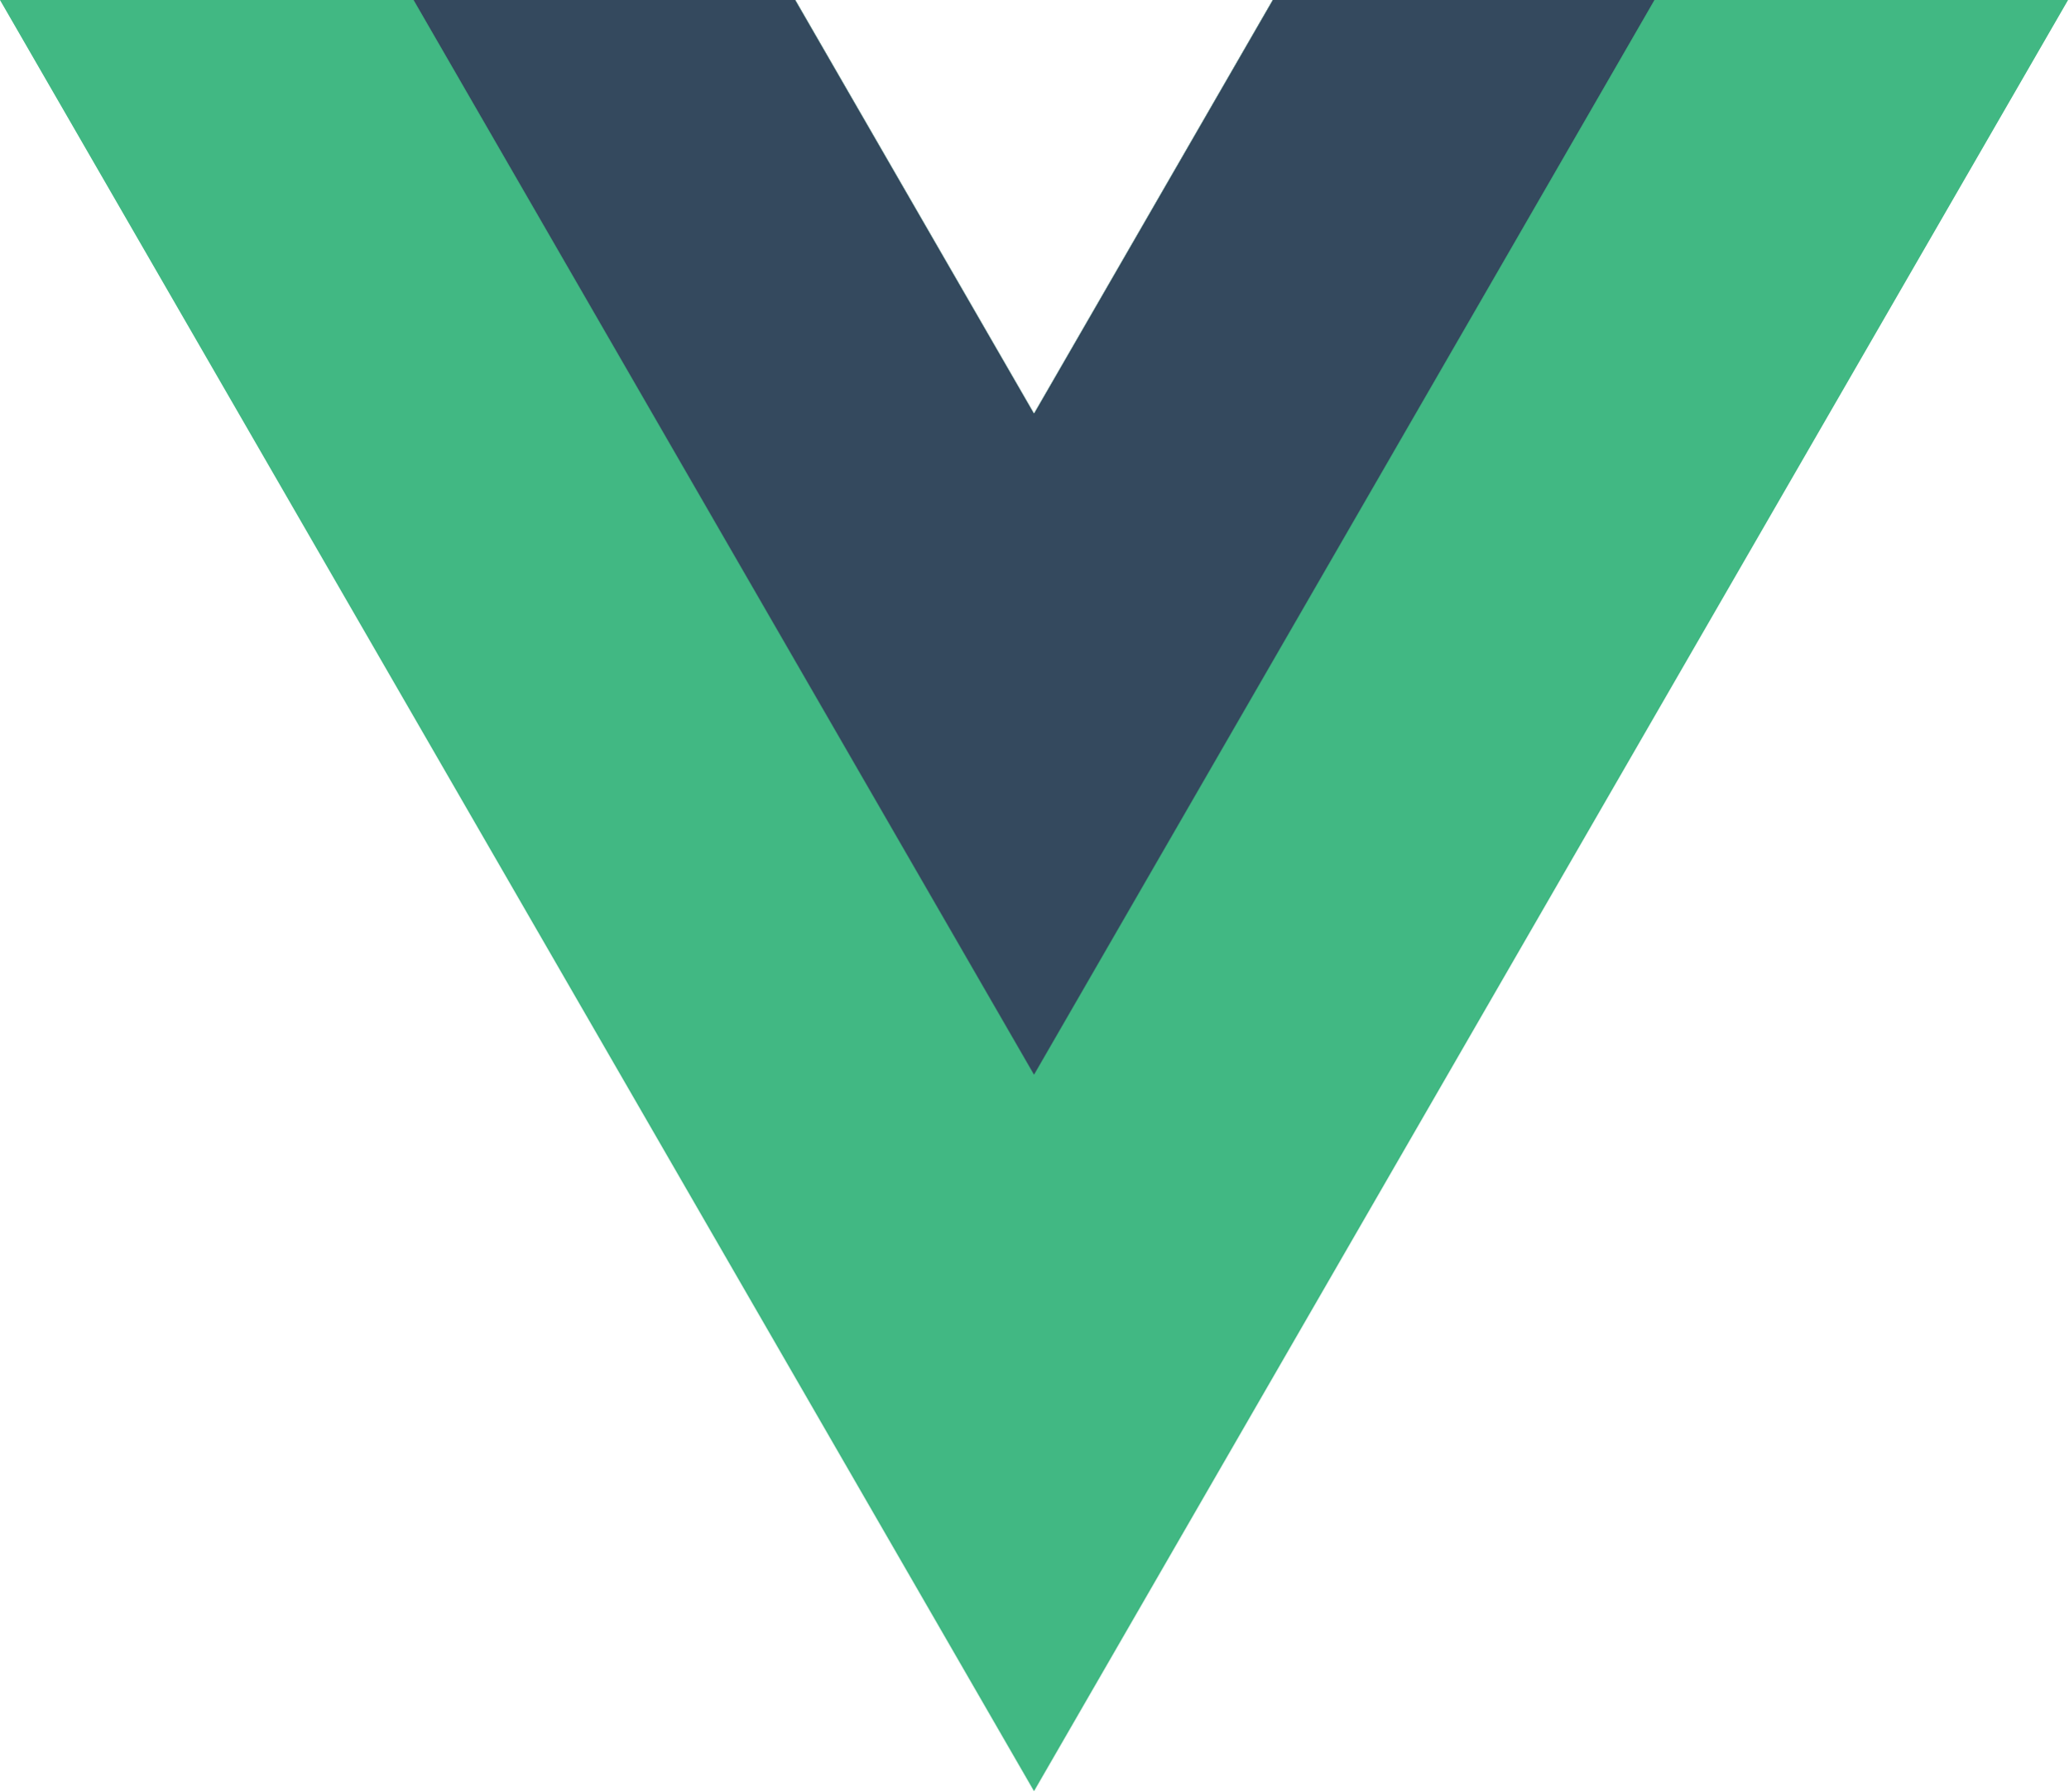
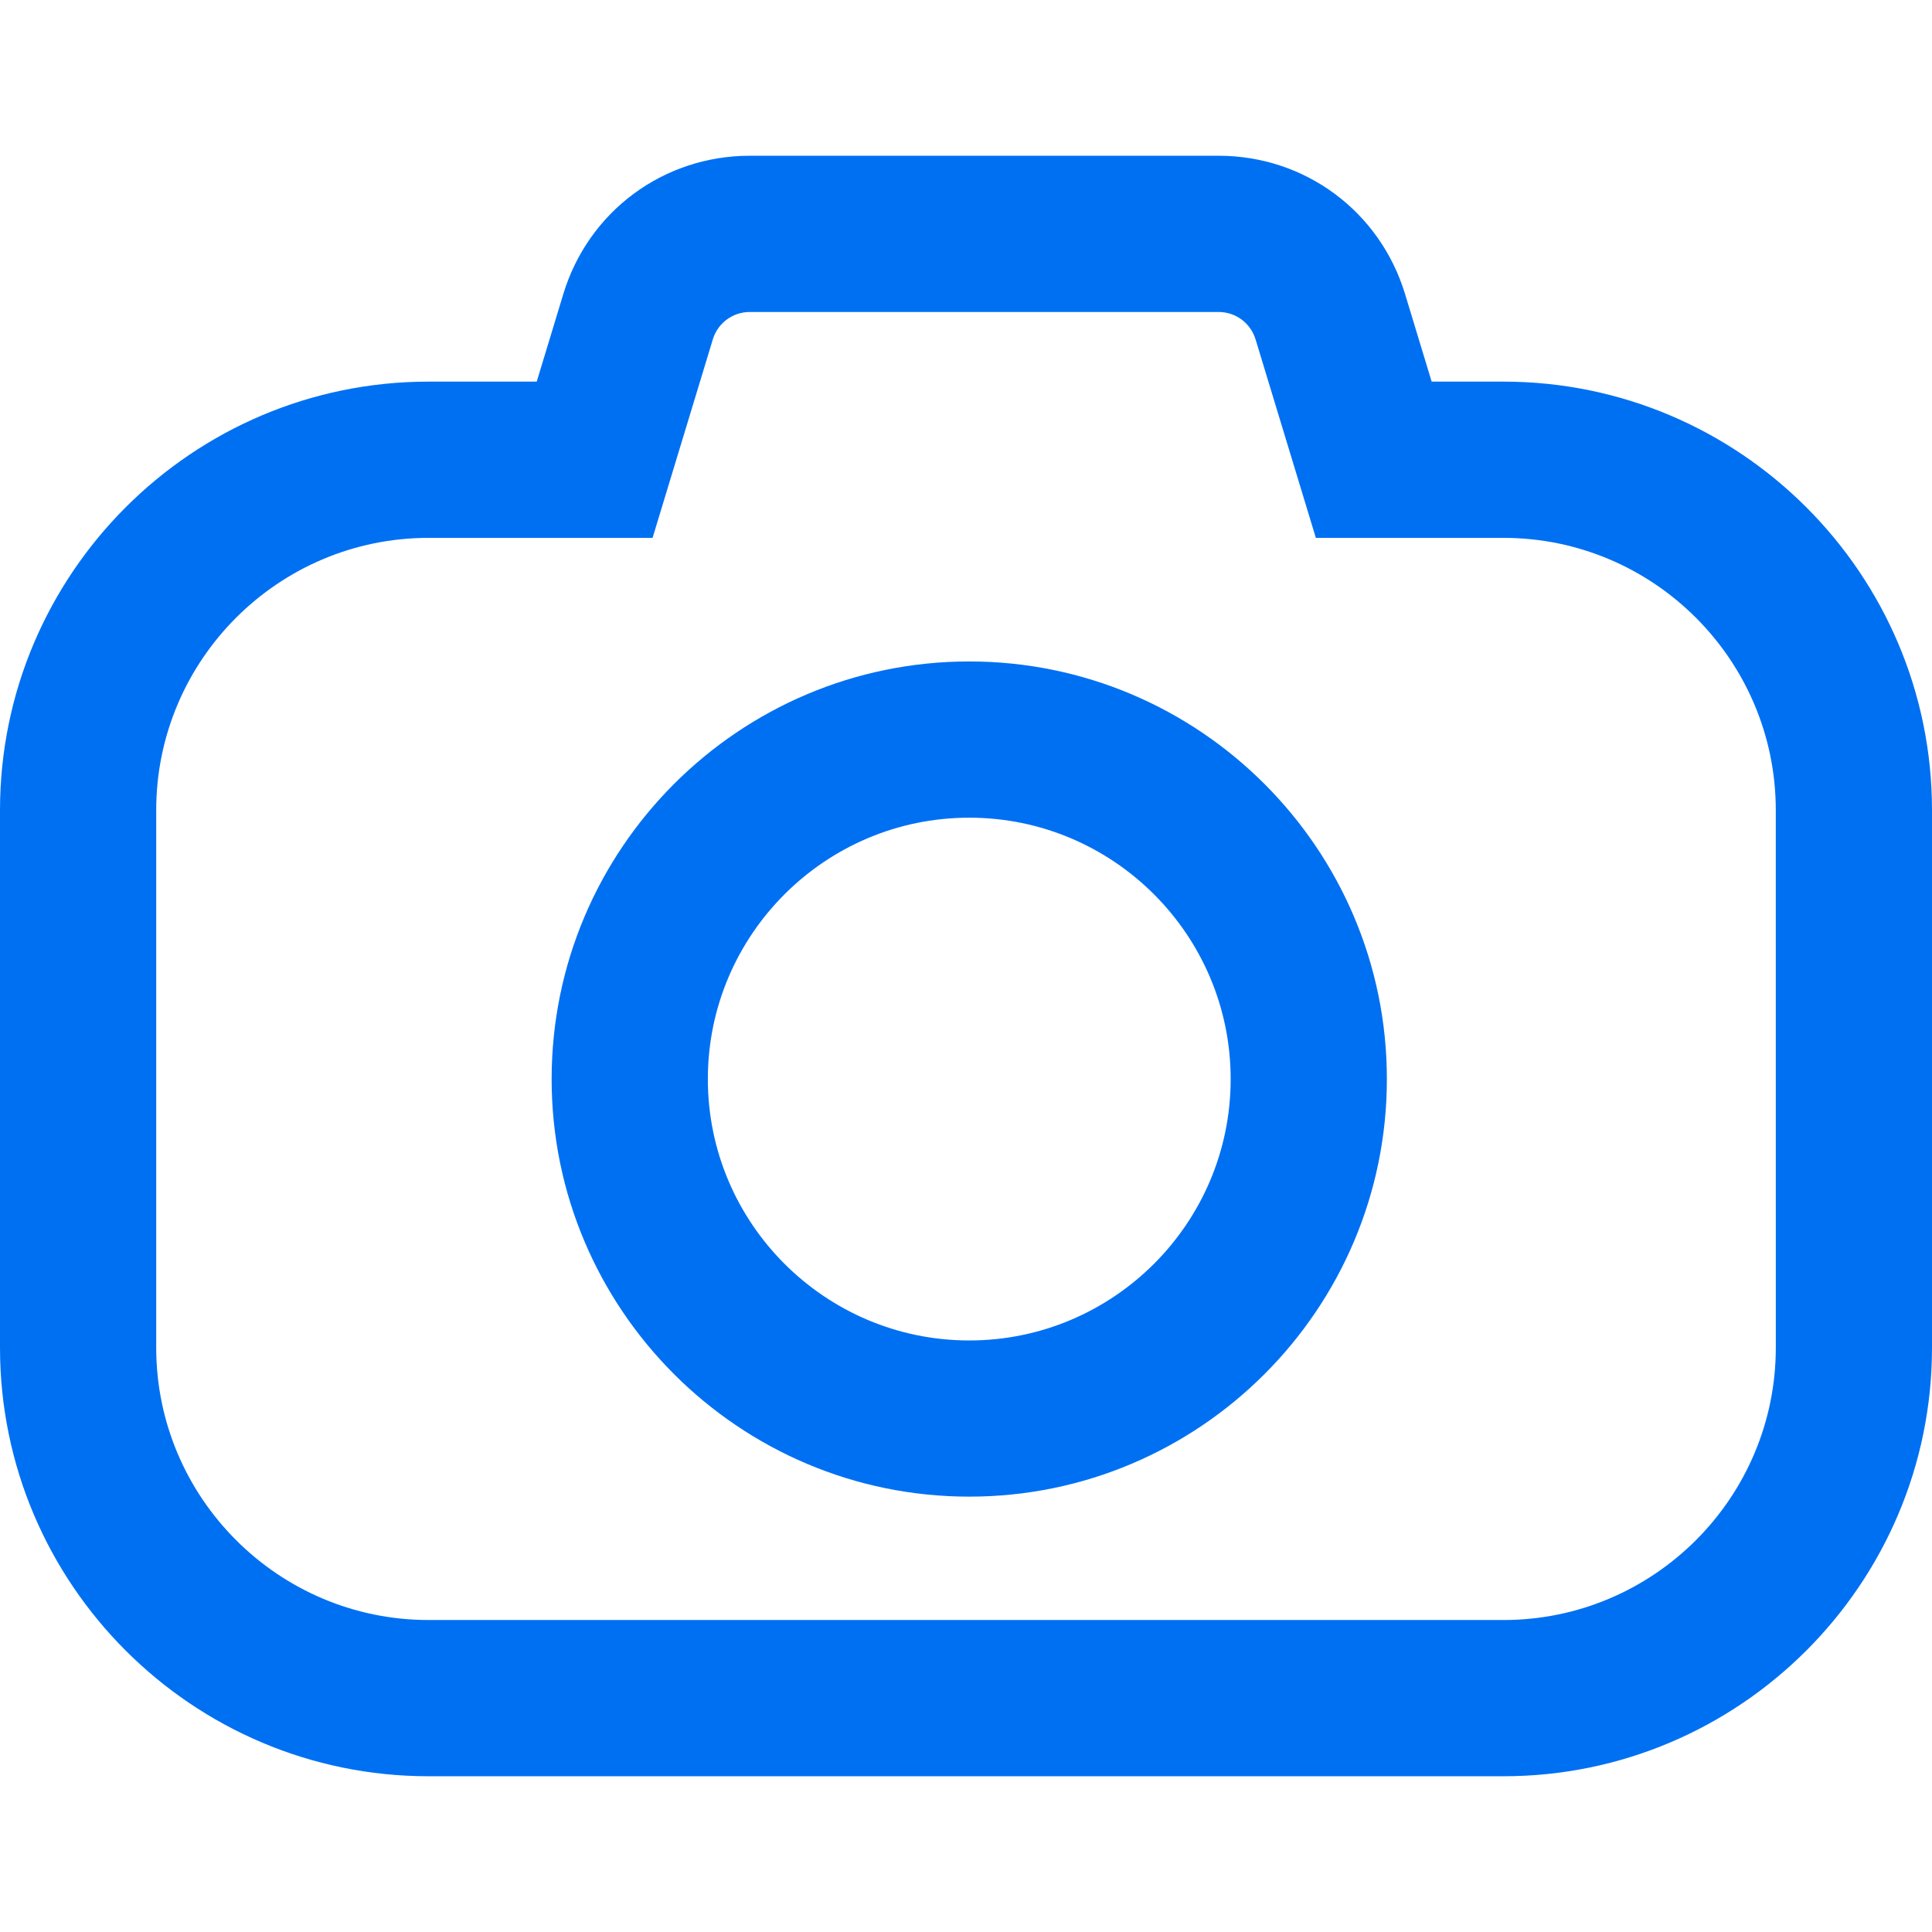
- <svg xmlns="http://www.w3.org/2000/svg" viewBox="0 0 261.76 226.69">
-   <path d="M161.096.001l-30.225 52.351L100.647.001H-.005l130.877 226.688L261.749.001z" fill="#41b883" />
-   <path d="M161.096.001l-30.225 52.351L100.647.001H52.346l78.526 136.01L209.398.001z" fill="#34495e" />
+ <svg xmlns="http://www.w3.org/2000/svg" version="1.1" id="Capa_1" x="0px" y="0px" viewBox="0 0 74.207 74.207" fill="#0070f3" xml:space="preserve">
+   <g>
+     <path d="M57.746,14.658h-2.757l-1.021-3.363c-0.965-3.178-3.844-5.313-7.164-5.313H28.801c-3.321,0-6.201,2.135-7.165,5.313   l-1.021,3.363h-4.153C7.385,14.658,0,22.043,0,31.121v20.642c0,9.077,7.385,16.462,16.462,16.462h41.283   c9.077,0,16.462-7.385,16.462-16.462V31.121C74.208,22.043,66.823,14.658,57.746,14.658z M68.208,51.762   c0,5.769-4.693,10.462-10.462,10.462H16.462C10.693,62.223,6,57.53,6,51.762V31.121c0-5.769,4.693-10.462,10.462-10.462h8.603   l2.313-7.621c0.192-0.631,0.764-1.055,1.423-1.055h18.003c0.659,0,1.23,0.424,1.423,1.057l2.314,7.619h7.204   c5.769,0,10.462,4.693,10.462,10.462L68.208,51.762L68.208,51.762z" />
+     <path d="M37.228,25.406c-8.844,0-16.04,7.195-16.04,16.04c0,8.844,7.195,16.039,16.04,16.039s16.041-7.195,16.041-16.039   C53.269,32.601,46.073,25.406,37.228,25.406z M37.228,51.486c-5.536,0-10.04-4.504-10.04-10.039c0-5.536,4.504-10.04,10.04-10.04   c5.537,0,10.041,4.504,10.041,10.04C47.269,46.982,42.765,51.486,37.228,51.486z" />
+   </g>
+   <g>
+ </g>
+   <g>
+ </g>
+   <g>
+ </g>
+   <g>
+ </g>
+   <g>
+ </g>
+   <g>
+ </g>
+   <g>
+ </g>
+   <g>
+ </g>
+   <g>
+ </g>
+   <g>
+ </g>
+   <g>
+ </g>
+   <g>
+ </g>
+   <g>
+ </g>
+   <g>
+ </g>
+   <g>
+ </g>
</svg>
